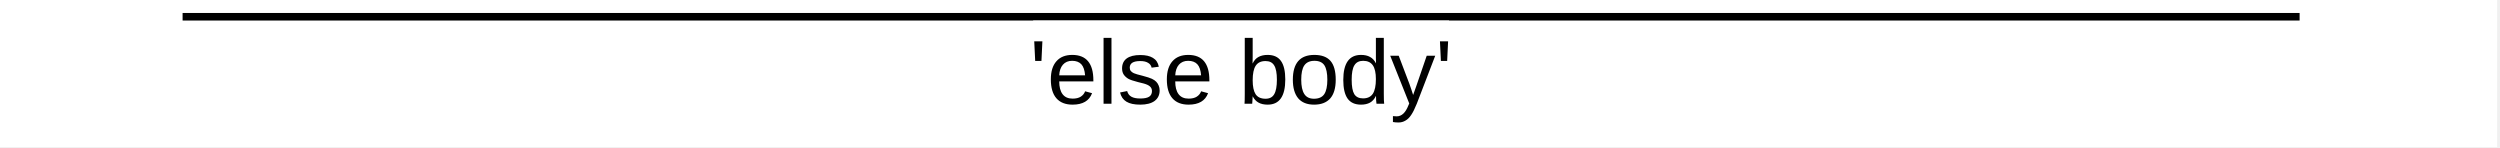
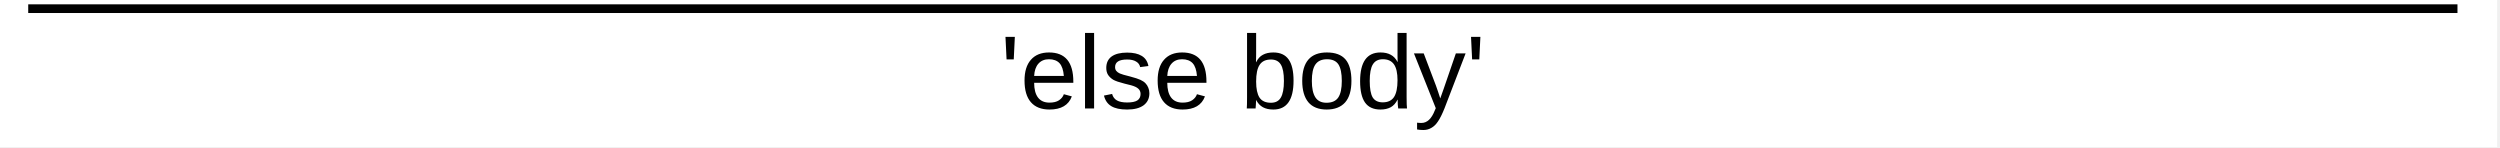
<svg xmlns="http://www.w3.org/2000/svg" version="1.1" id="svg1" width="272" height="16" viewBox="0 0 272 16">
  <defs id="defs1">
    <clipPath clipPathUnits="userSpaceOnUse" id="clipPath2">
      <path d="M 0,0 H 849.023 V 50.977 H 0 Z" transform="scale(0.32)" clip-rule="evenodd" id="path2" />
    </clipPath>
    <clipPath clipPathUnits="userSpaceOnUse" id="clipPath4">
-       <path d="M 56.25,0 H 790.625 V 50 H 56.25 Z" transform="matrix(0.3890056,0,0,0.3890056,55.85,4037.784)" clip-rule="evenodd" id="path4" />
+       <path d="m 3.125,0 h 843.75 V 50.977 H 3.125 Z" transform="matrix(0.3390068,0,0,0.3390068,76.74659,4039)" clip-rule="evenodd" id="path4" />
    </clipPath>
    <clipPath clipPathUnits="userSpaceOnUse" id="clipPath6">
-       <path d="M 56.25,0 H 790.625 V 50 H 56.25 Z" transform="matrix(0.3890056,0,0,0.3890056,56.34999,4038.284)" clip-rule="evenodd" id="path6" />
+       <path d="m 3.125,0 h 843.75 V 50.977 H 3.125 Z" transform="matrix(0.3390068,0,0,0.3390068,77.24659,4039.5)" clip-rule="evenodd" id="path6" />
    </clipPath>
    <clipPath clipPathUnits="userSpaceOnUse" id="clipPath7">
-       <path d="M 56.25,0 H 790.625 V 50 H 56.25 Z" transform="matrix(0.3890056,0,0,0.3890056,-136.1813,-13.71575)" clip-rule="evenodd" id="path7" />
+       <path d="m 3.125,0 h 843.75 V 50.977 H 3.125 Z" transform="matrix(0.3390068,0,0,0.3390068,-115.2847,-12.50018)" clip-rule="evenodd" id="path7" />
    </clipPath>
  </defs>
  <g id="g1">
    <path id="path1" d="M 0,0 H 272 V 16 H 0 Z" style="fill:#ffffff;fill-opacity:1;fill-rule:nonzero;stroke:none" clip-path="url(#clipPath2)" />
-     <path id="path3" d="M 80,4040 H 360" style="fill:none;stroke:#000000;stroke-width:1;stroke-linecap:butt;stroke-linejoin:miter;stroke-miterlimit:10;stroke-dasharray:none;stroke-opacity:1" transform="matrix(0.8226103,0,0,0.8226103,-45.94279,-3321.523)" clip-path="url(#clipPath4)" />
-     <path id="path5" d="m 193,4041 h 55 v 14 h -55 z" style="fill:#ffffff;fill-opacity:1;fill-rule:nonzero;stroke:none" transform="matrix(0.8226103,0,0,0.8226103,-46.35408,-3321.934)" clip-path="url(#clipPath6)" />
-     <text id="text6" xml:space="preserve" transform="matrix(0.8226103,0,0,0.8226103,112.0241,11.28271)" clip-path="url(#clipPath7)">
+     <path id="path3" d="M 80,4040 H 360" style="fill:none;stroke:#000000;stroke-width:1;stroke-linecap:butt;stroke-linejoin:miter;stroke-miterlimit:10;stroke-dasharray:none;stroke-opacity:1" transform="matrix(0.9439338,0,0,0.9439338,-72.4437,-3812.549)" clip-path="url(#clipPath4)" />
+     <path id="path5" d="m 193,4041 h 55 v 14 h -55 z" style="fill:#ffffff;fill-opacity:1;fill-rule:nonzero;stroke:none" transform="matrix(0.9439338,0,0,0.9439338,-72.91567,-3813.021)" clip-path="url(#clipPath6)" />
+     <text id="text6" xml:space="preserve" transform="matrix(0.9439338,0,0,0.9439338,108.8211,11.79934)" clip-path="url(#clipPath7)">
      <tspan id="tspan6" style="font-variant:normal;font-weight:normal;font-size:12px;font-family:Arial;writing-mode:lr-tb;fill:#000000;fill-opacity:1;fill-rule:nonzero;stroke:none" x="0" y="0">'else body'</tspan>
    </text>
  </g>
</svg>
